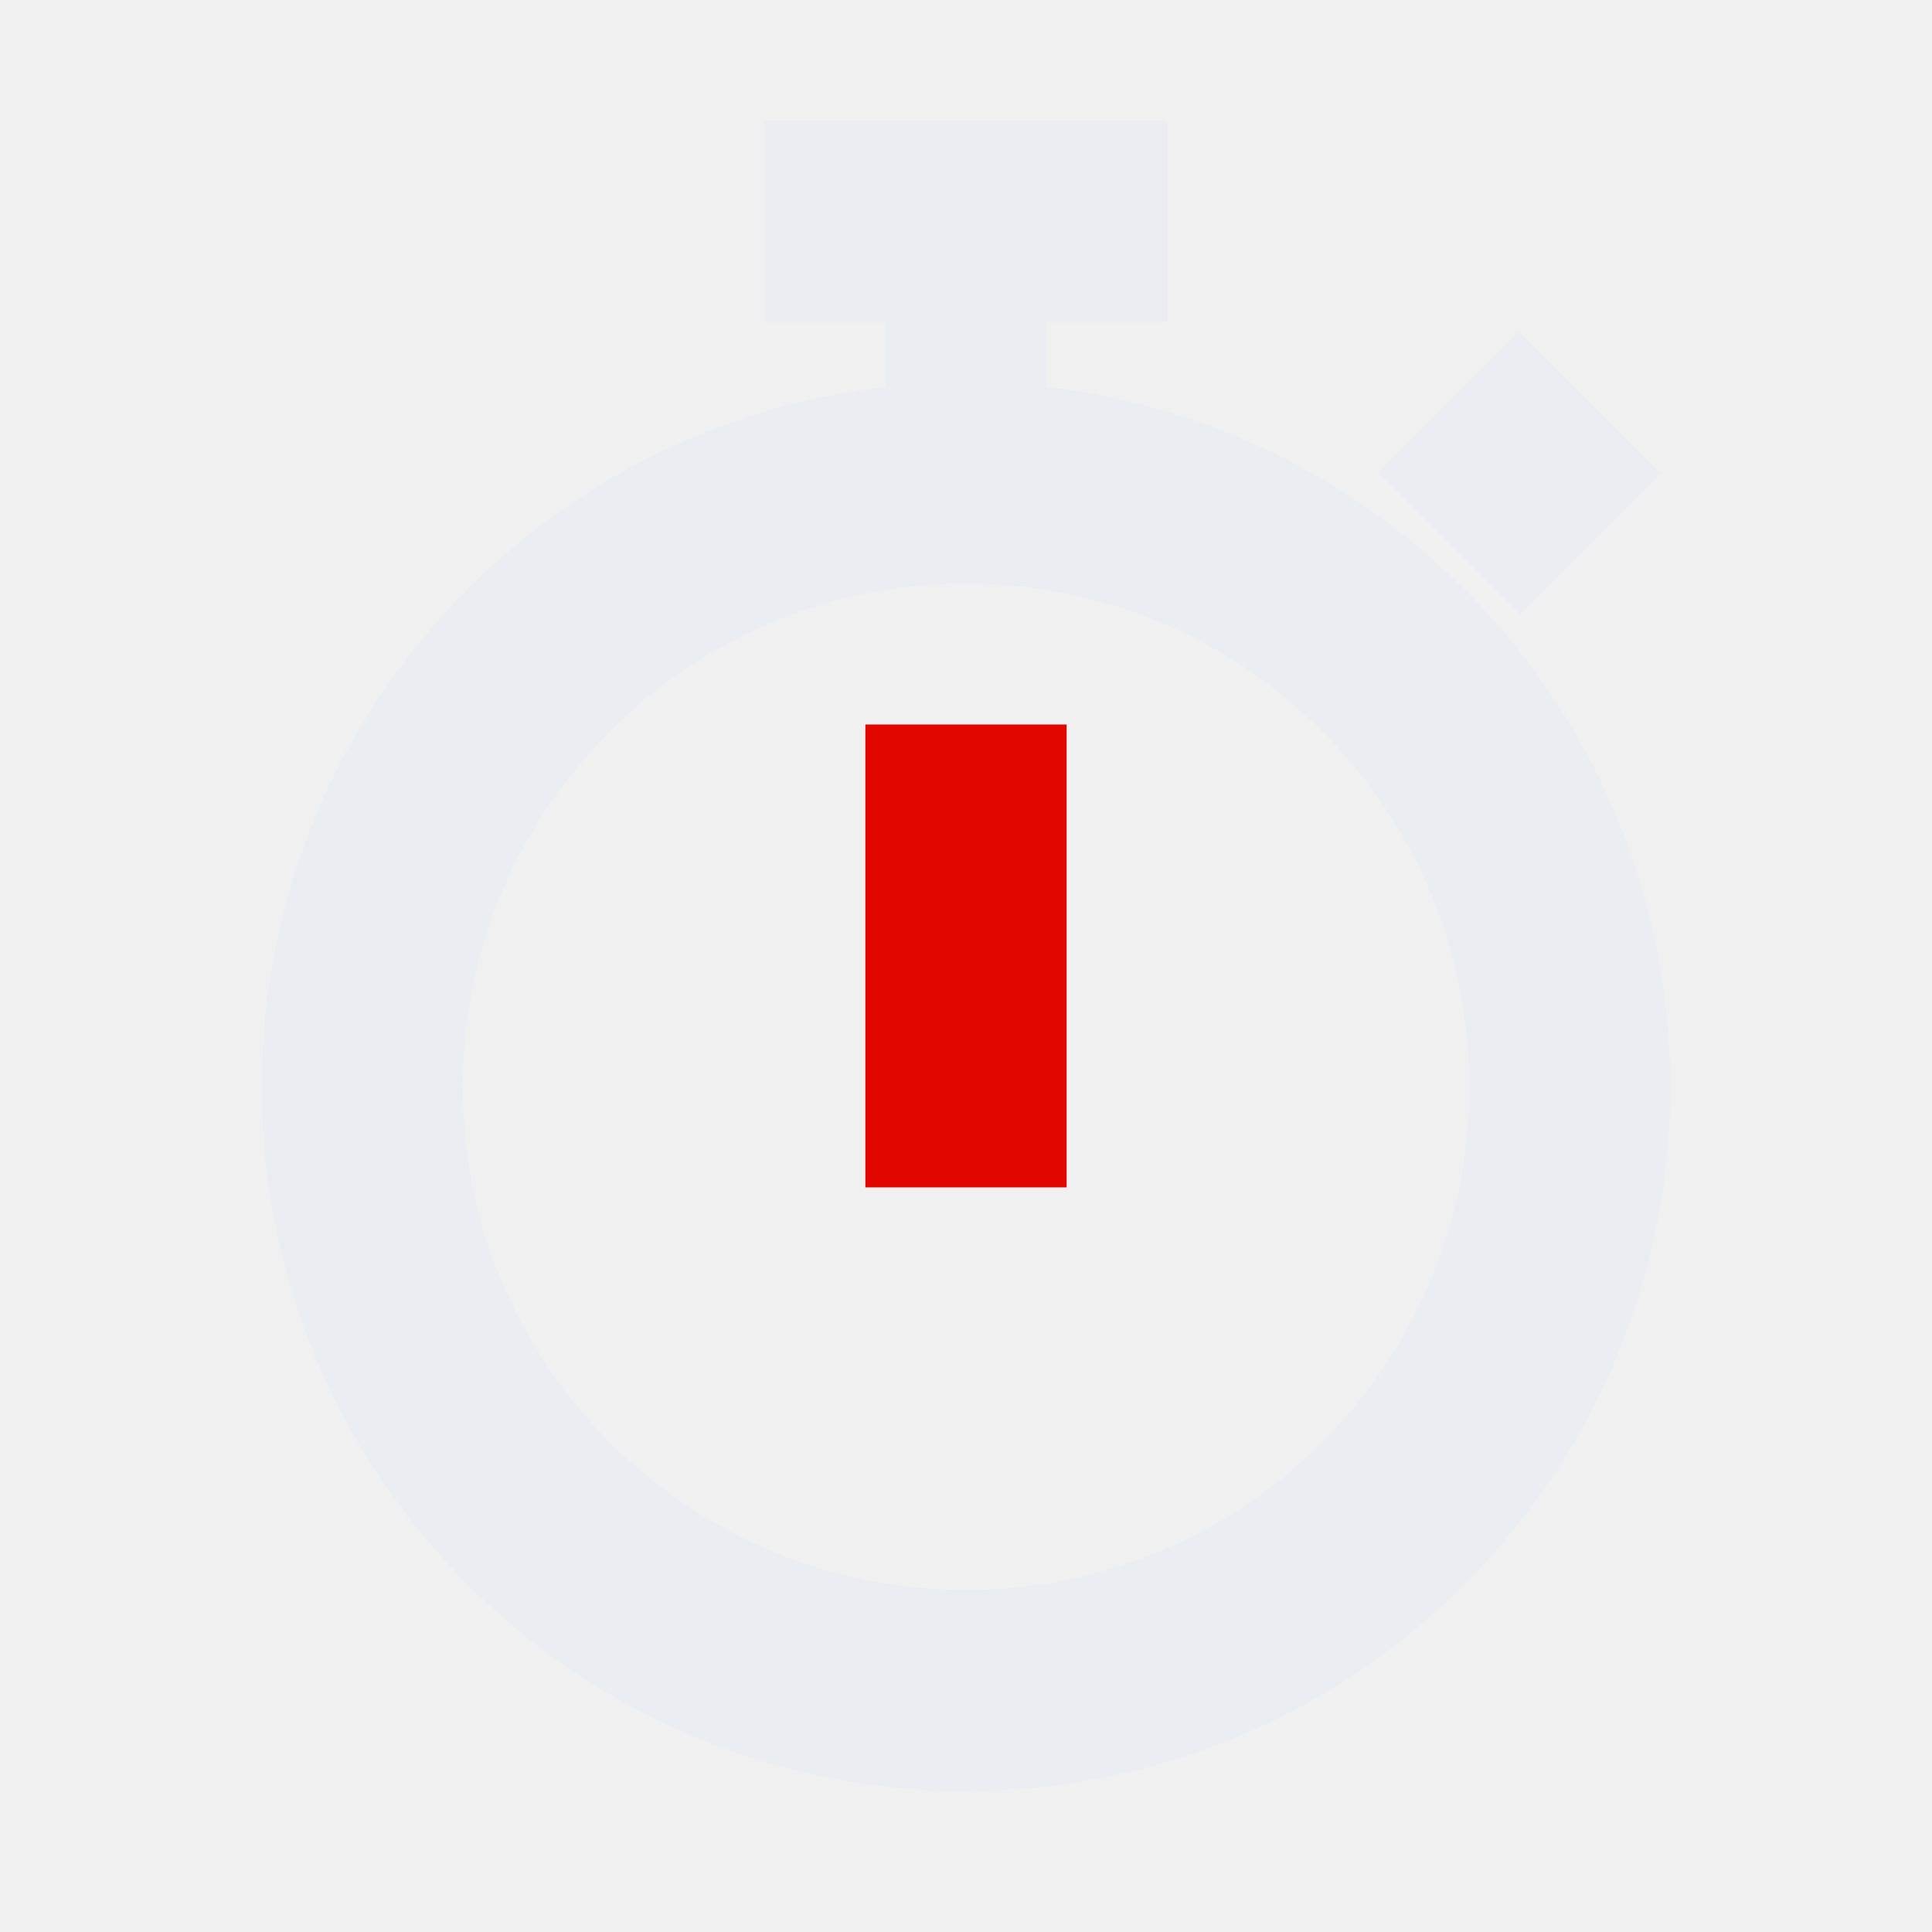
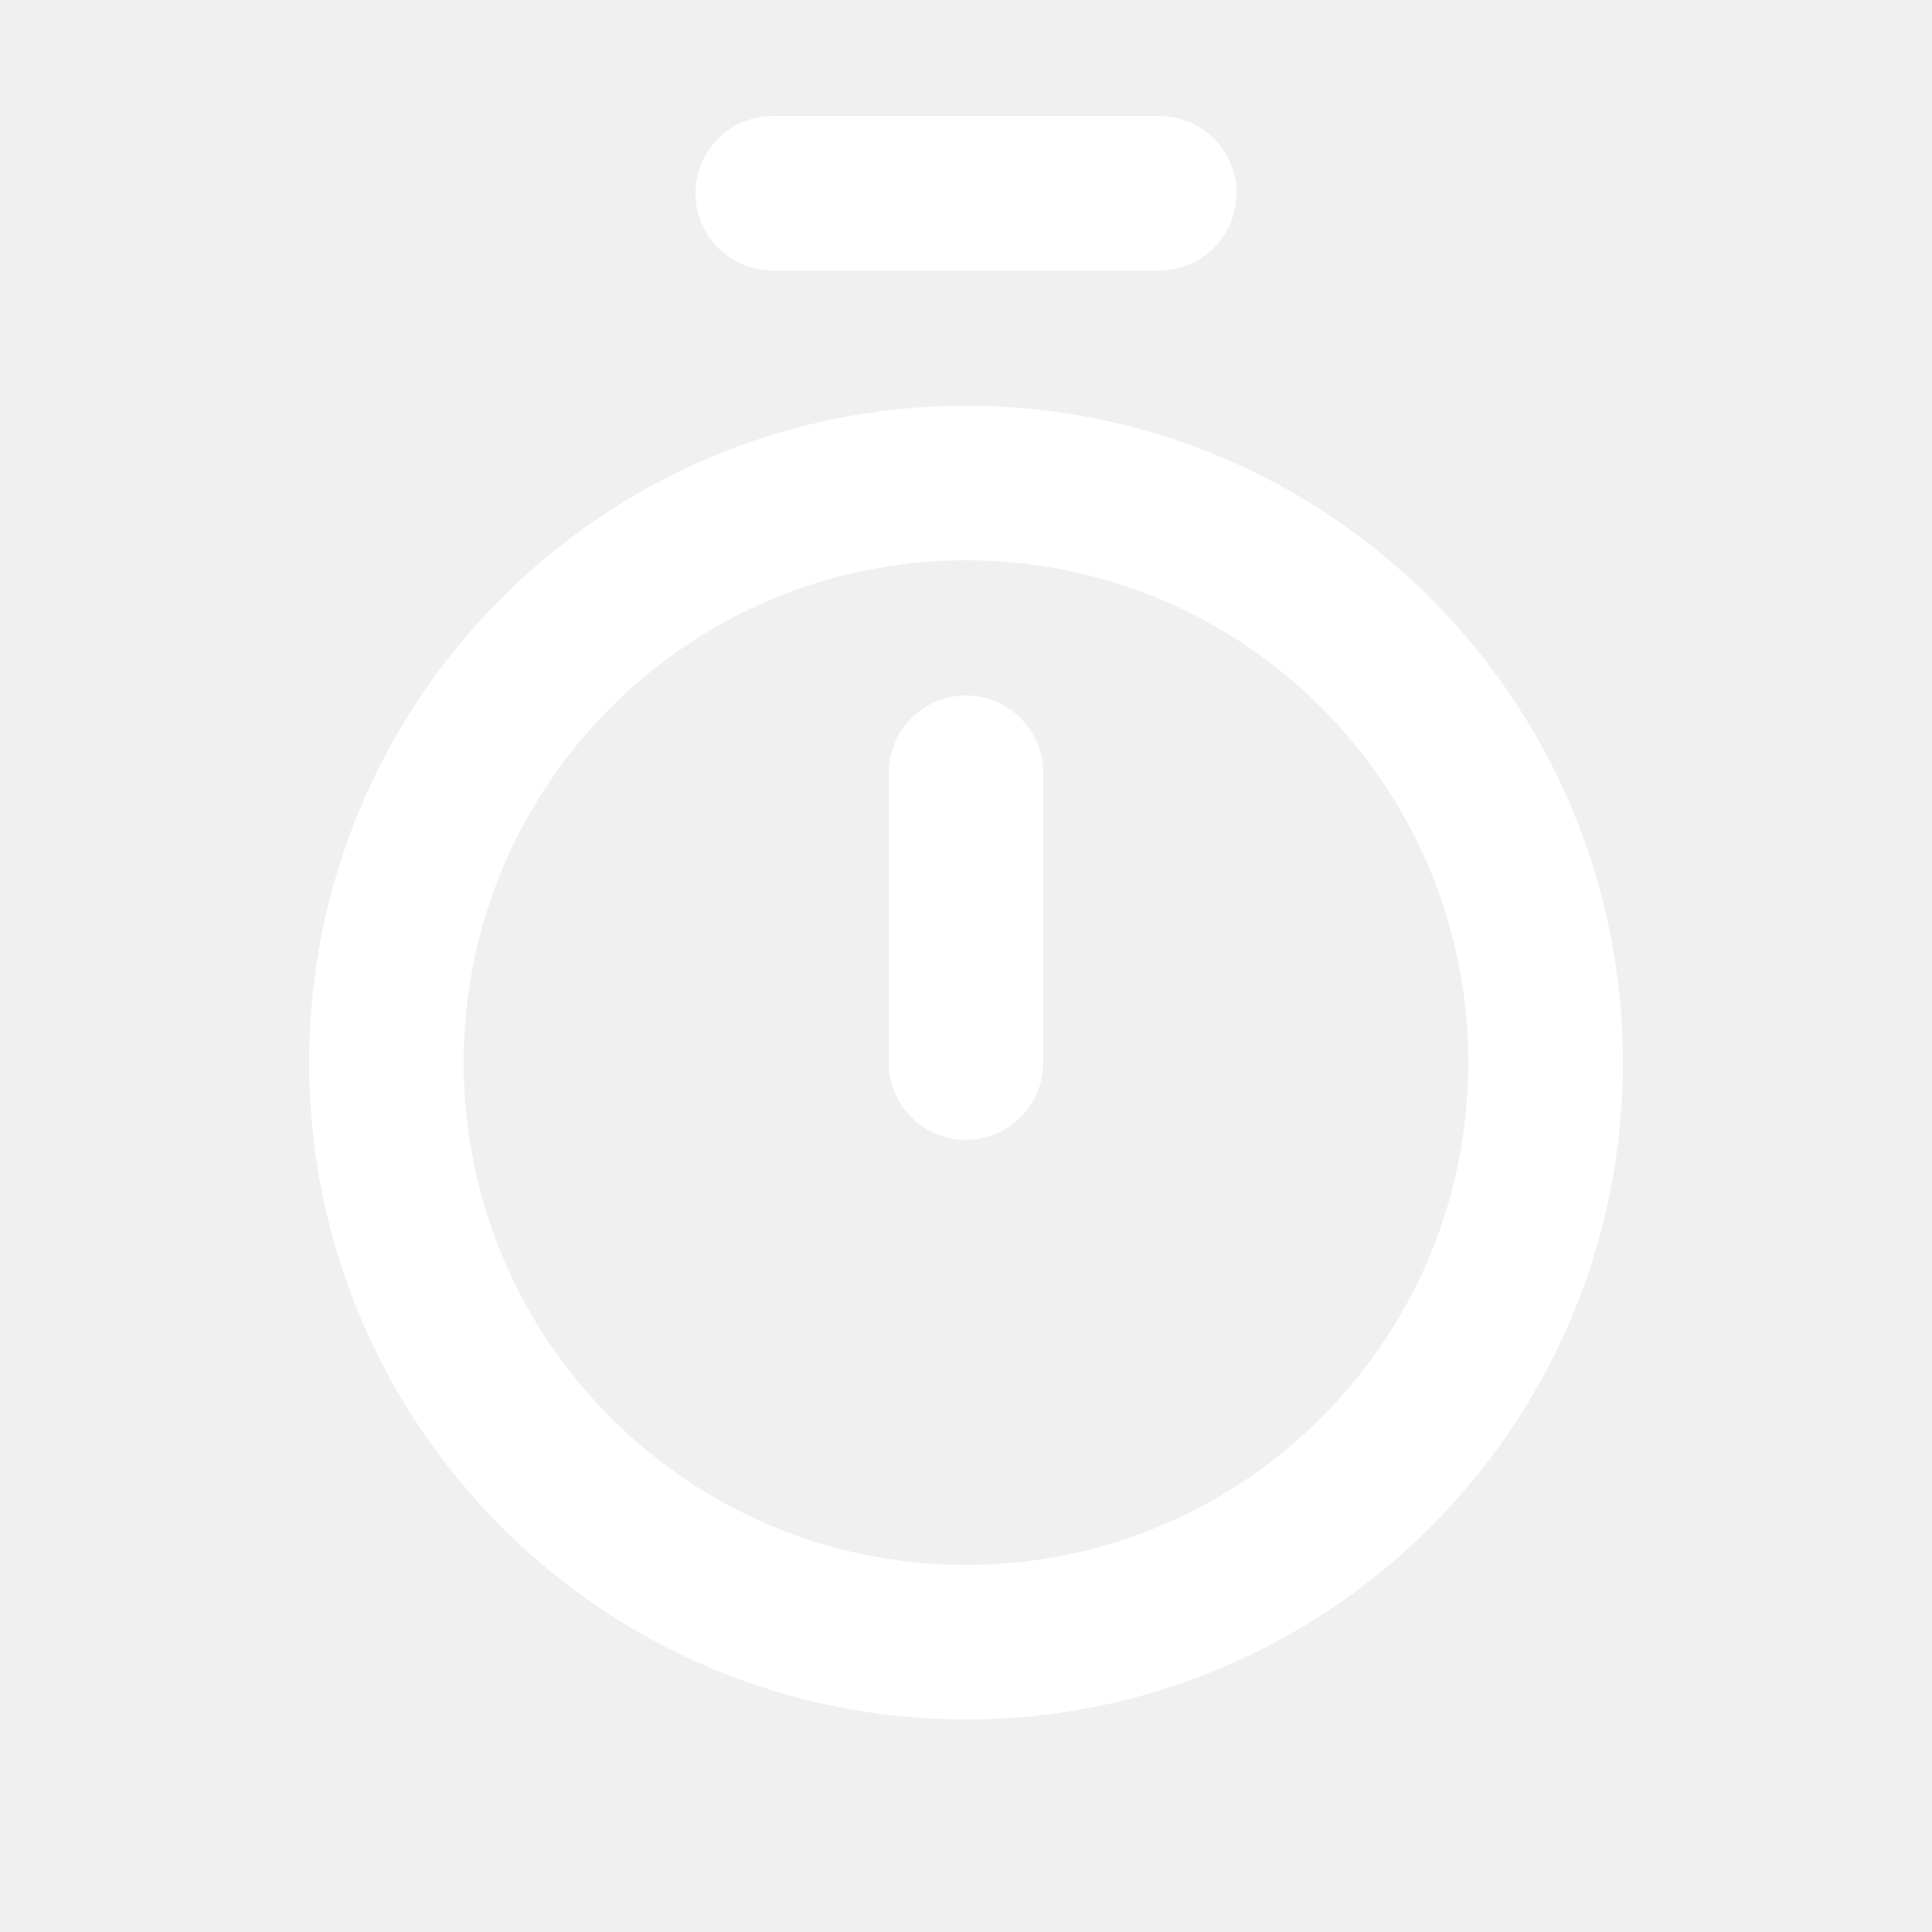
- <svg xmlns="http://www.w3.org/2000/svg" width="24" height="24" viewBox="0 0 24 24">
-   <circle cx="12" cy="13.5" r="7.5" fill="none" stroke="#EAEEF3" stroke-width="2.5" />
-   <rect x="9.5" y="1.5" width="5" height="2.5" fill="#EAEEF3" />
-   <rect x="11" y="3.5" width="2" height="2" fill="#EAEEF3" />
-   <line x1="18" y1="6.75" x2="19.75" y2="5" fill="none" stroke="#EAEEF3" stroke-width="2.5" />
-   <line x1="12" y1="14.75" x2="12" y2="9" fill="none" stroke="#E10600" stroke-width="2.5" />
+ <svg xmlns="http://www.w3.org/2000/svg" width="20" height="20" viewBox="0 0 20 20">
+   <circle cx="10" cy="11" r="6" fill="none" stroke="#FFFFFF" stroke-width="1.6" stroke-linecap="round" stroke-linejoin="round" />
+   <path d="M10 8v3M8 2h4" fill="none" stroke="#FFFFFF" stroke-width="1.6" stroke-linecap="round" stroke-linejoin="round" />
</svg>
